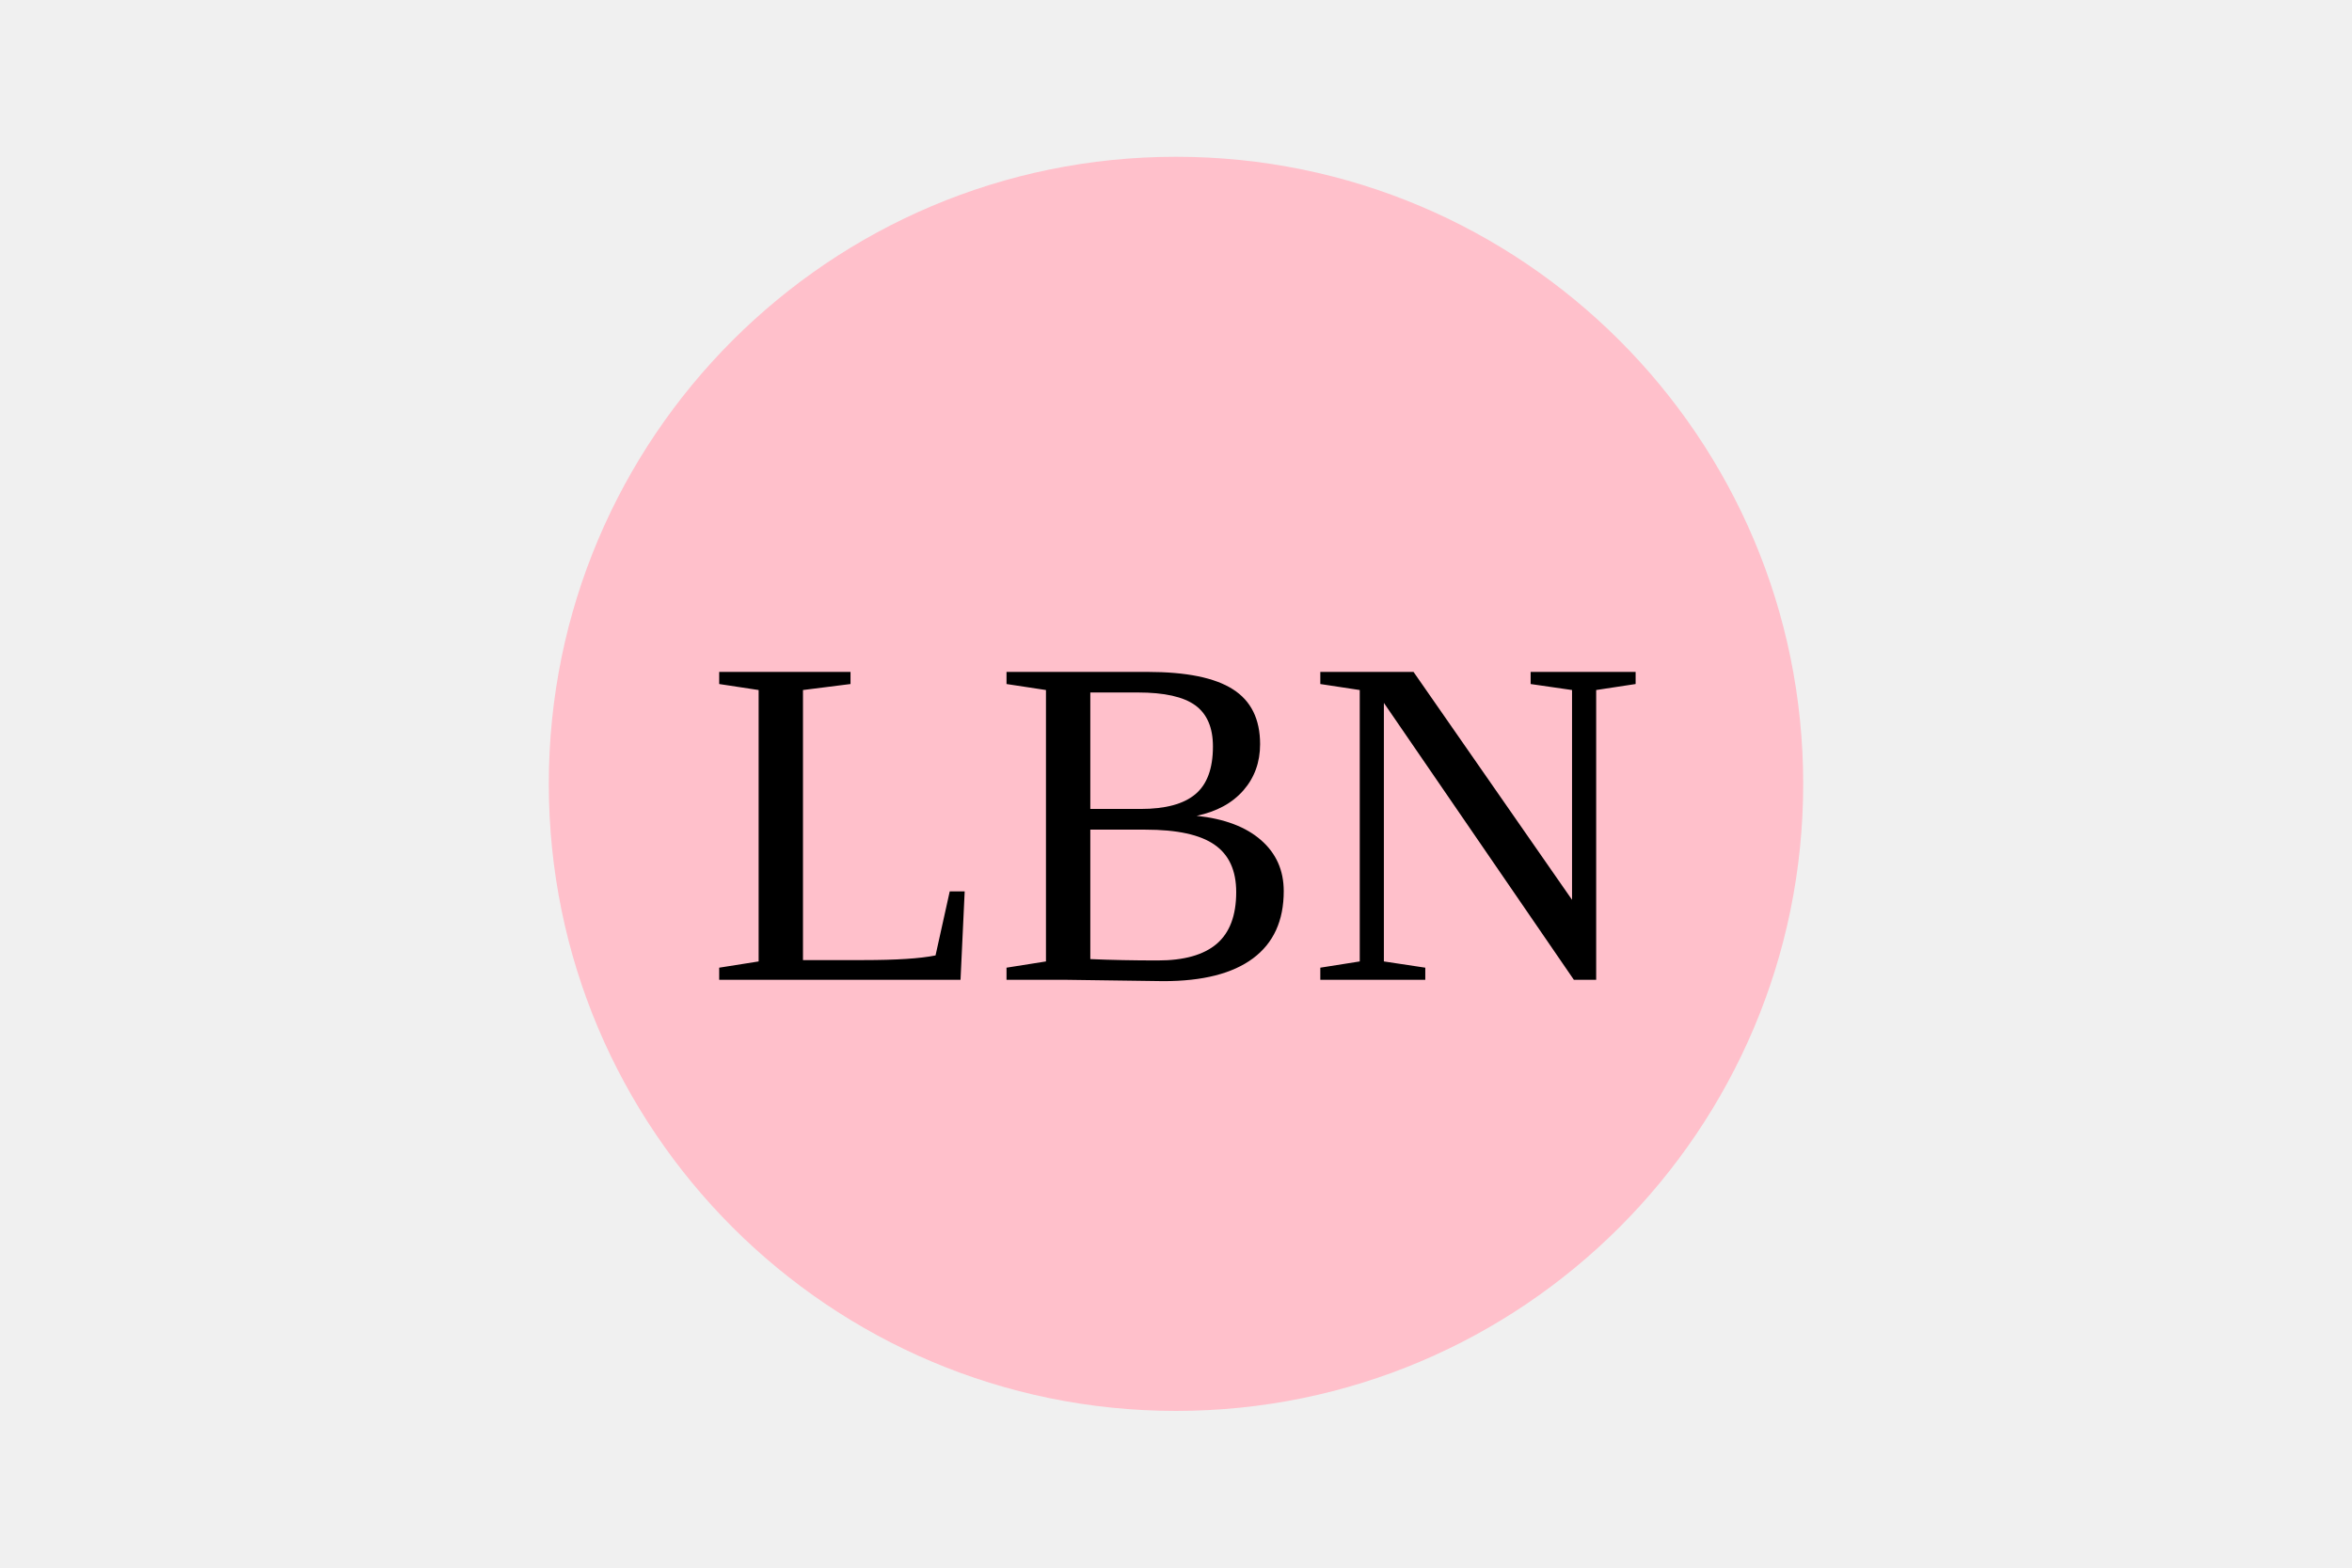
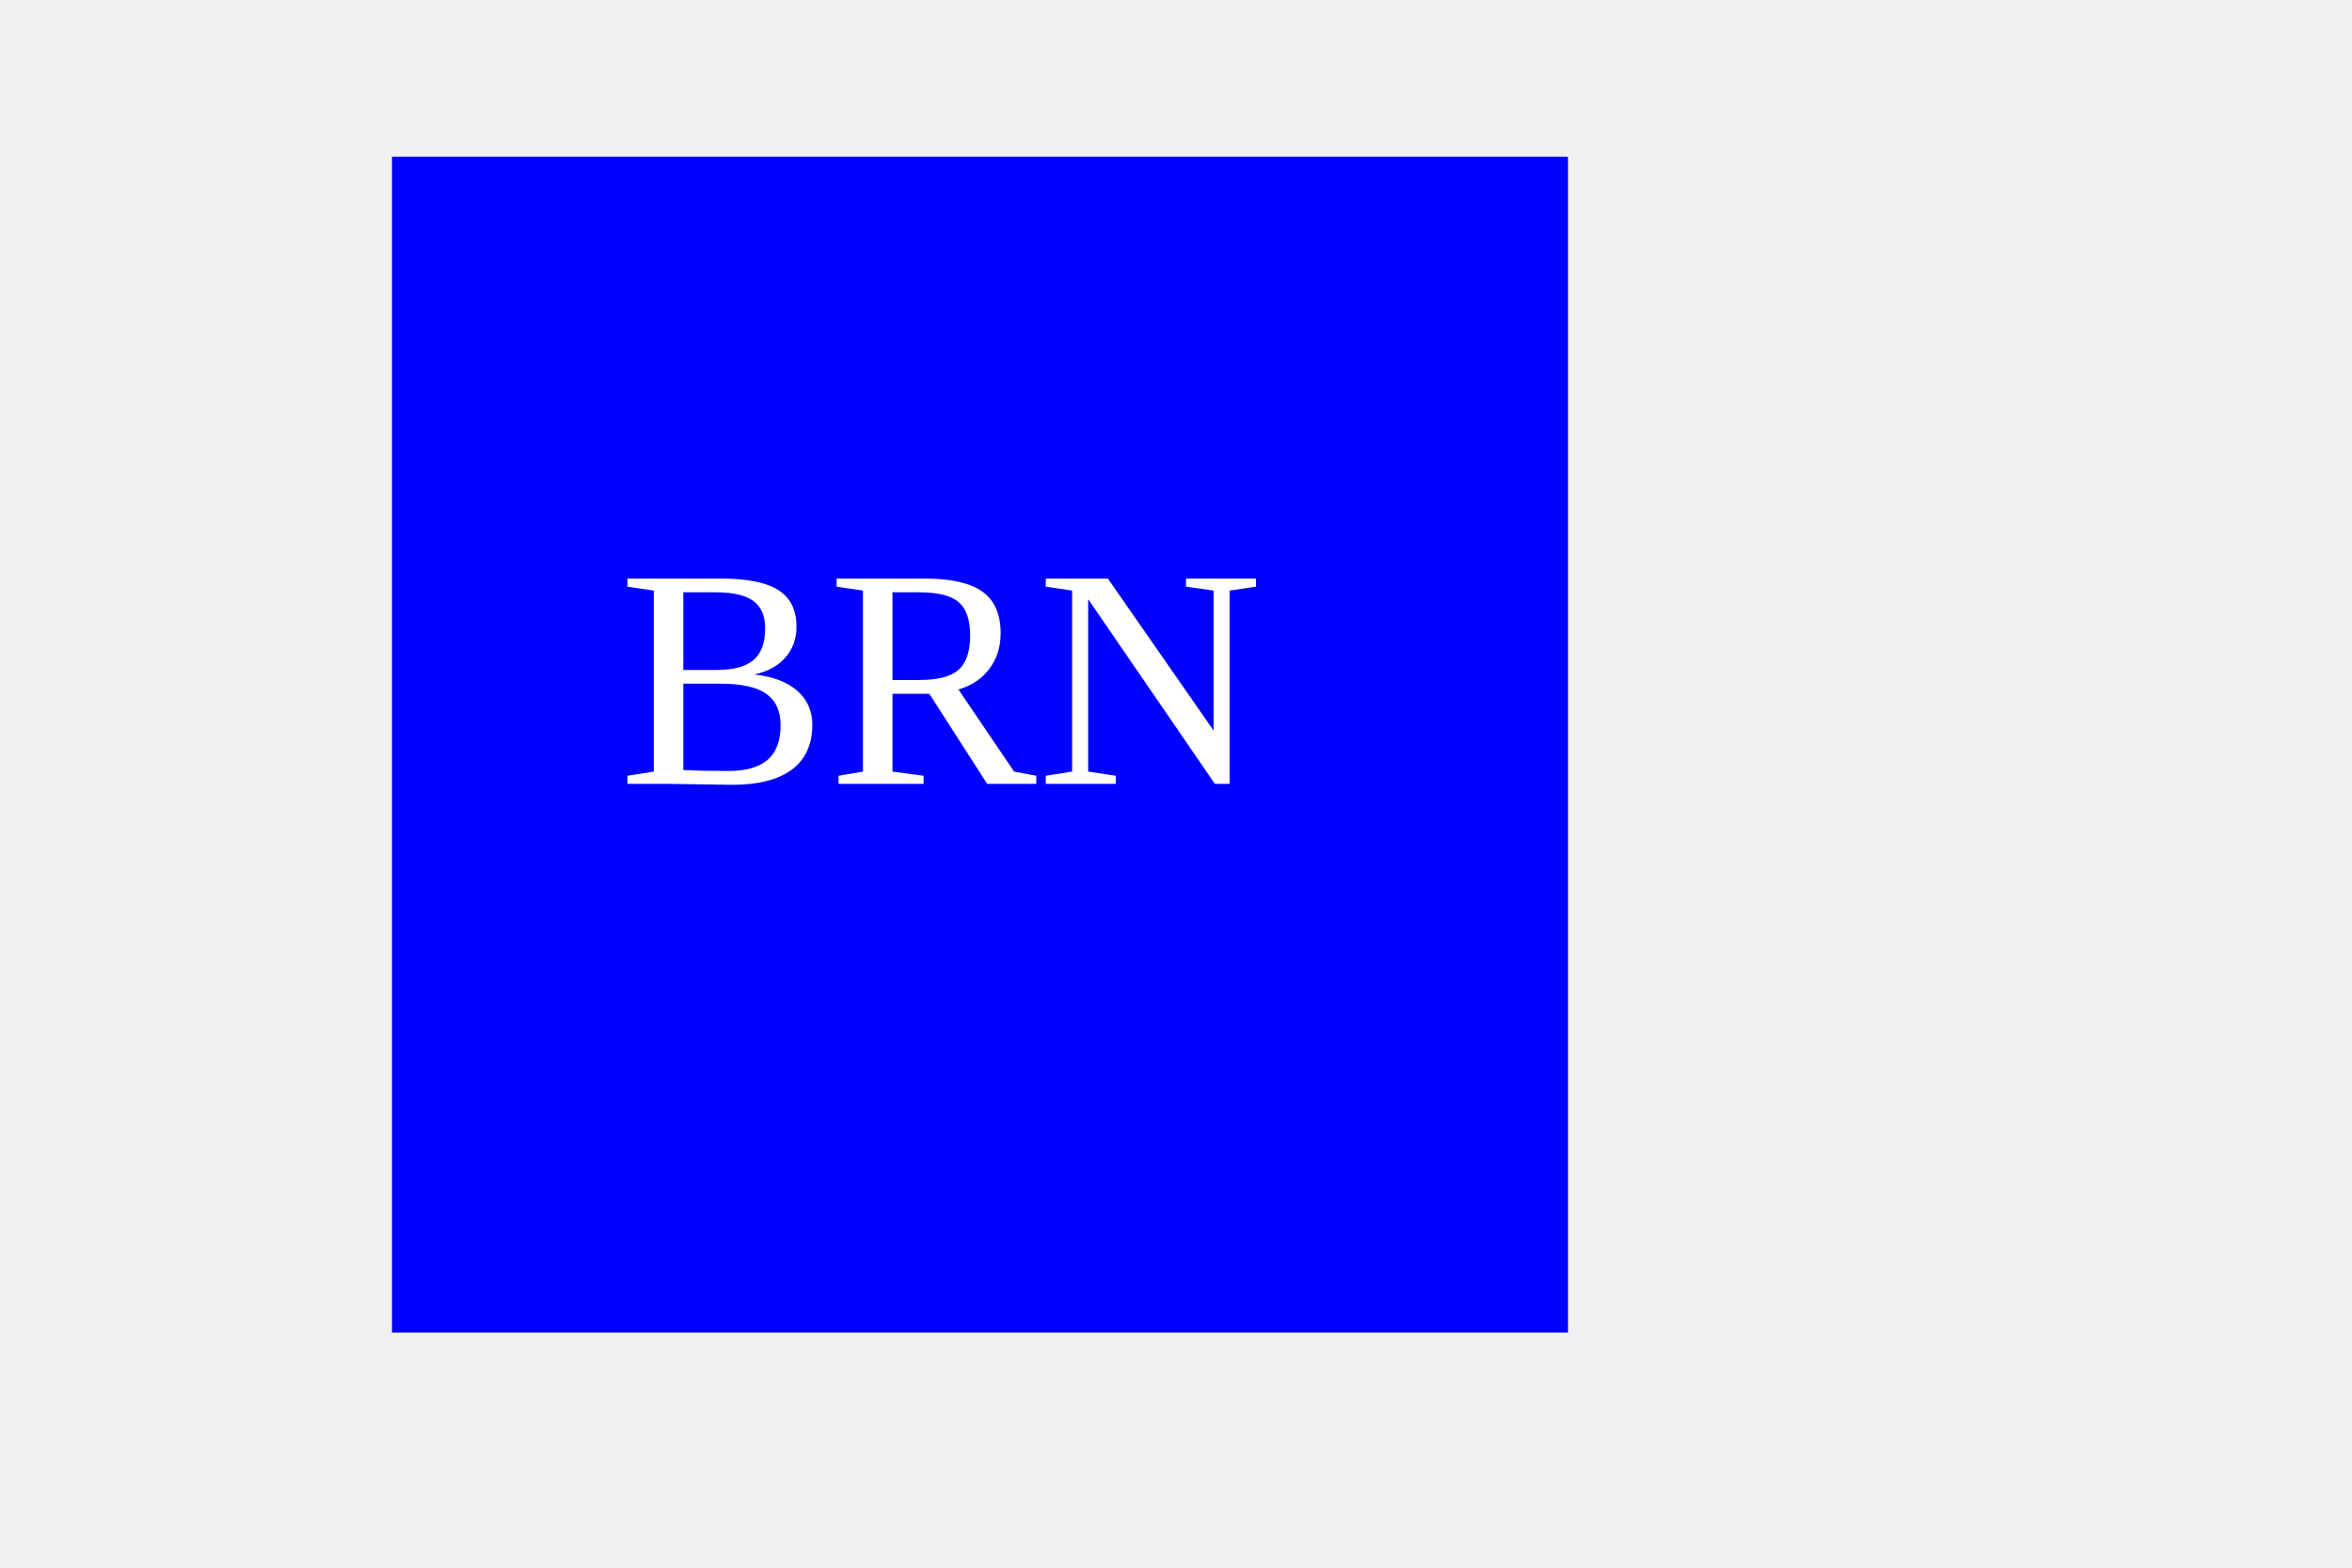
- <svg xmlns="http://www.w3.org/2000/svg" version="1.1" height="200" width="300">
-   <circle cx="150" cy="100" r="80" fill="pink" />
-   <text x="150" y="125" font-size="60" text-anchor="middle" fill="black">LBN</text>
+ <svg xmlns="http://www.w3.org/2000/svg" width="300" height="200">
+   <rect x="50" y="20" width="150" height="150" fill="blue" />
+   <text x="120" y="100" font-size="40" text-anchor="middle" fill="white">BRN</text>
</svg>
